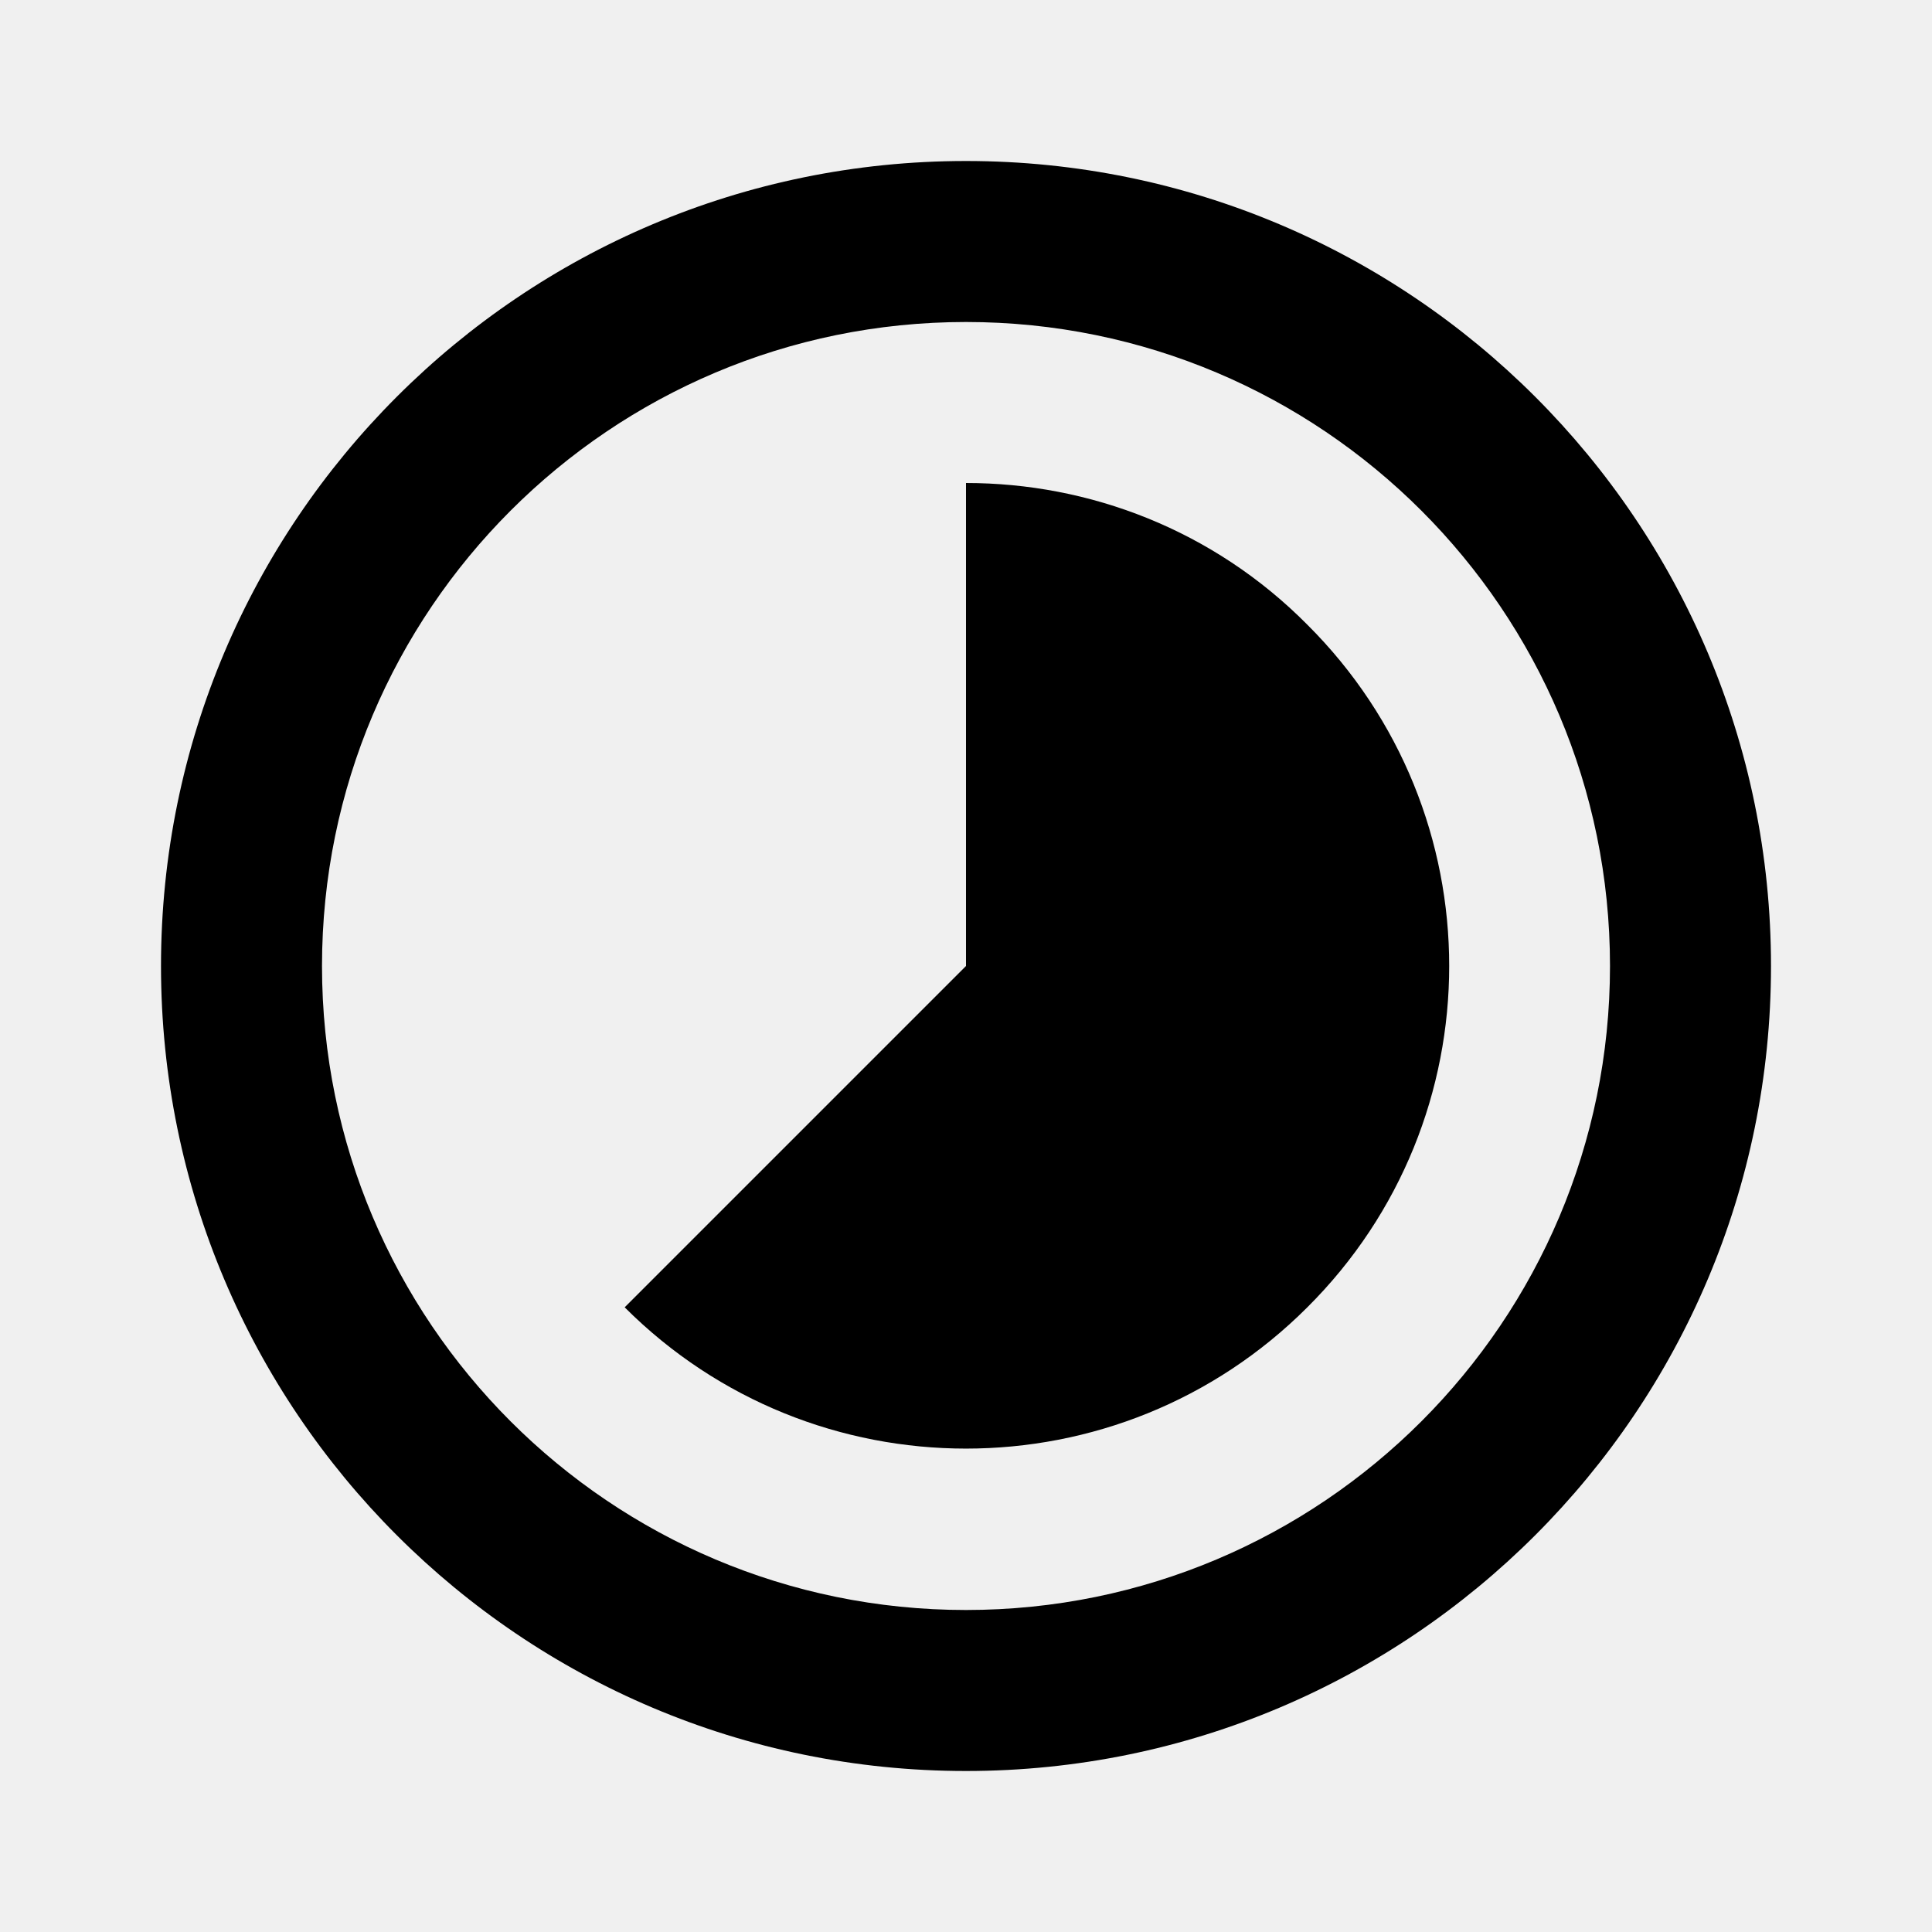
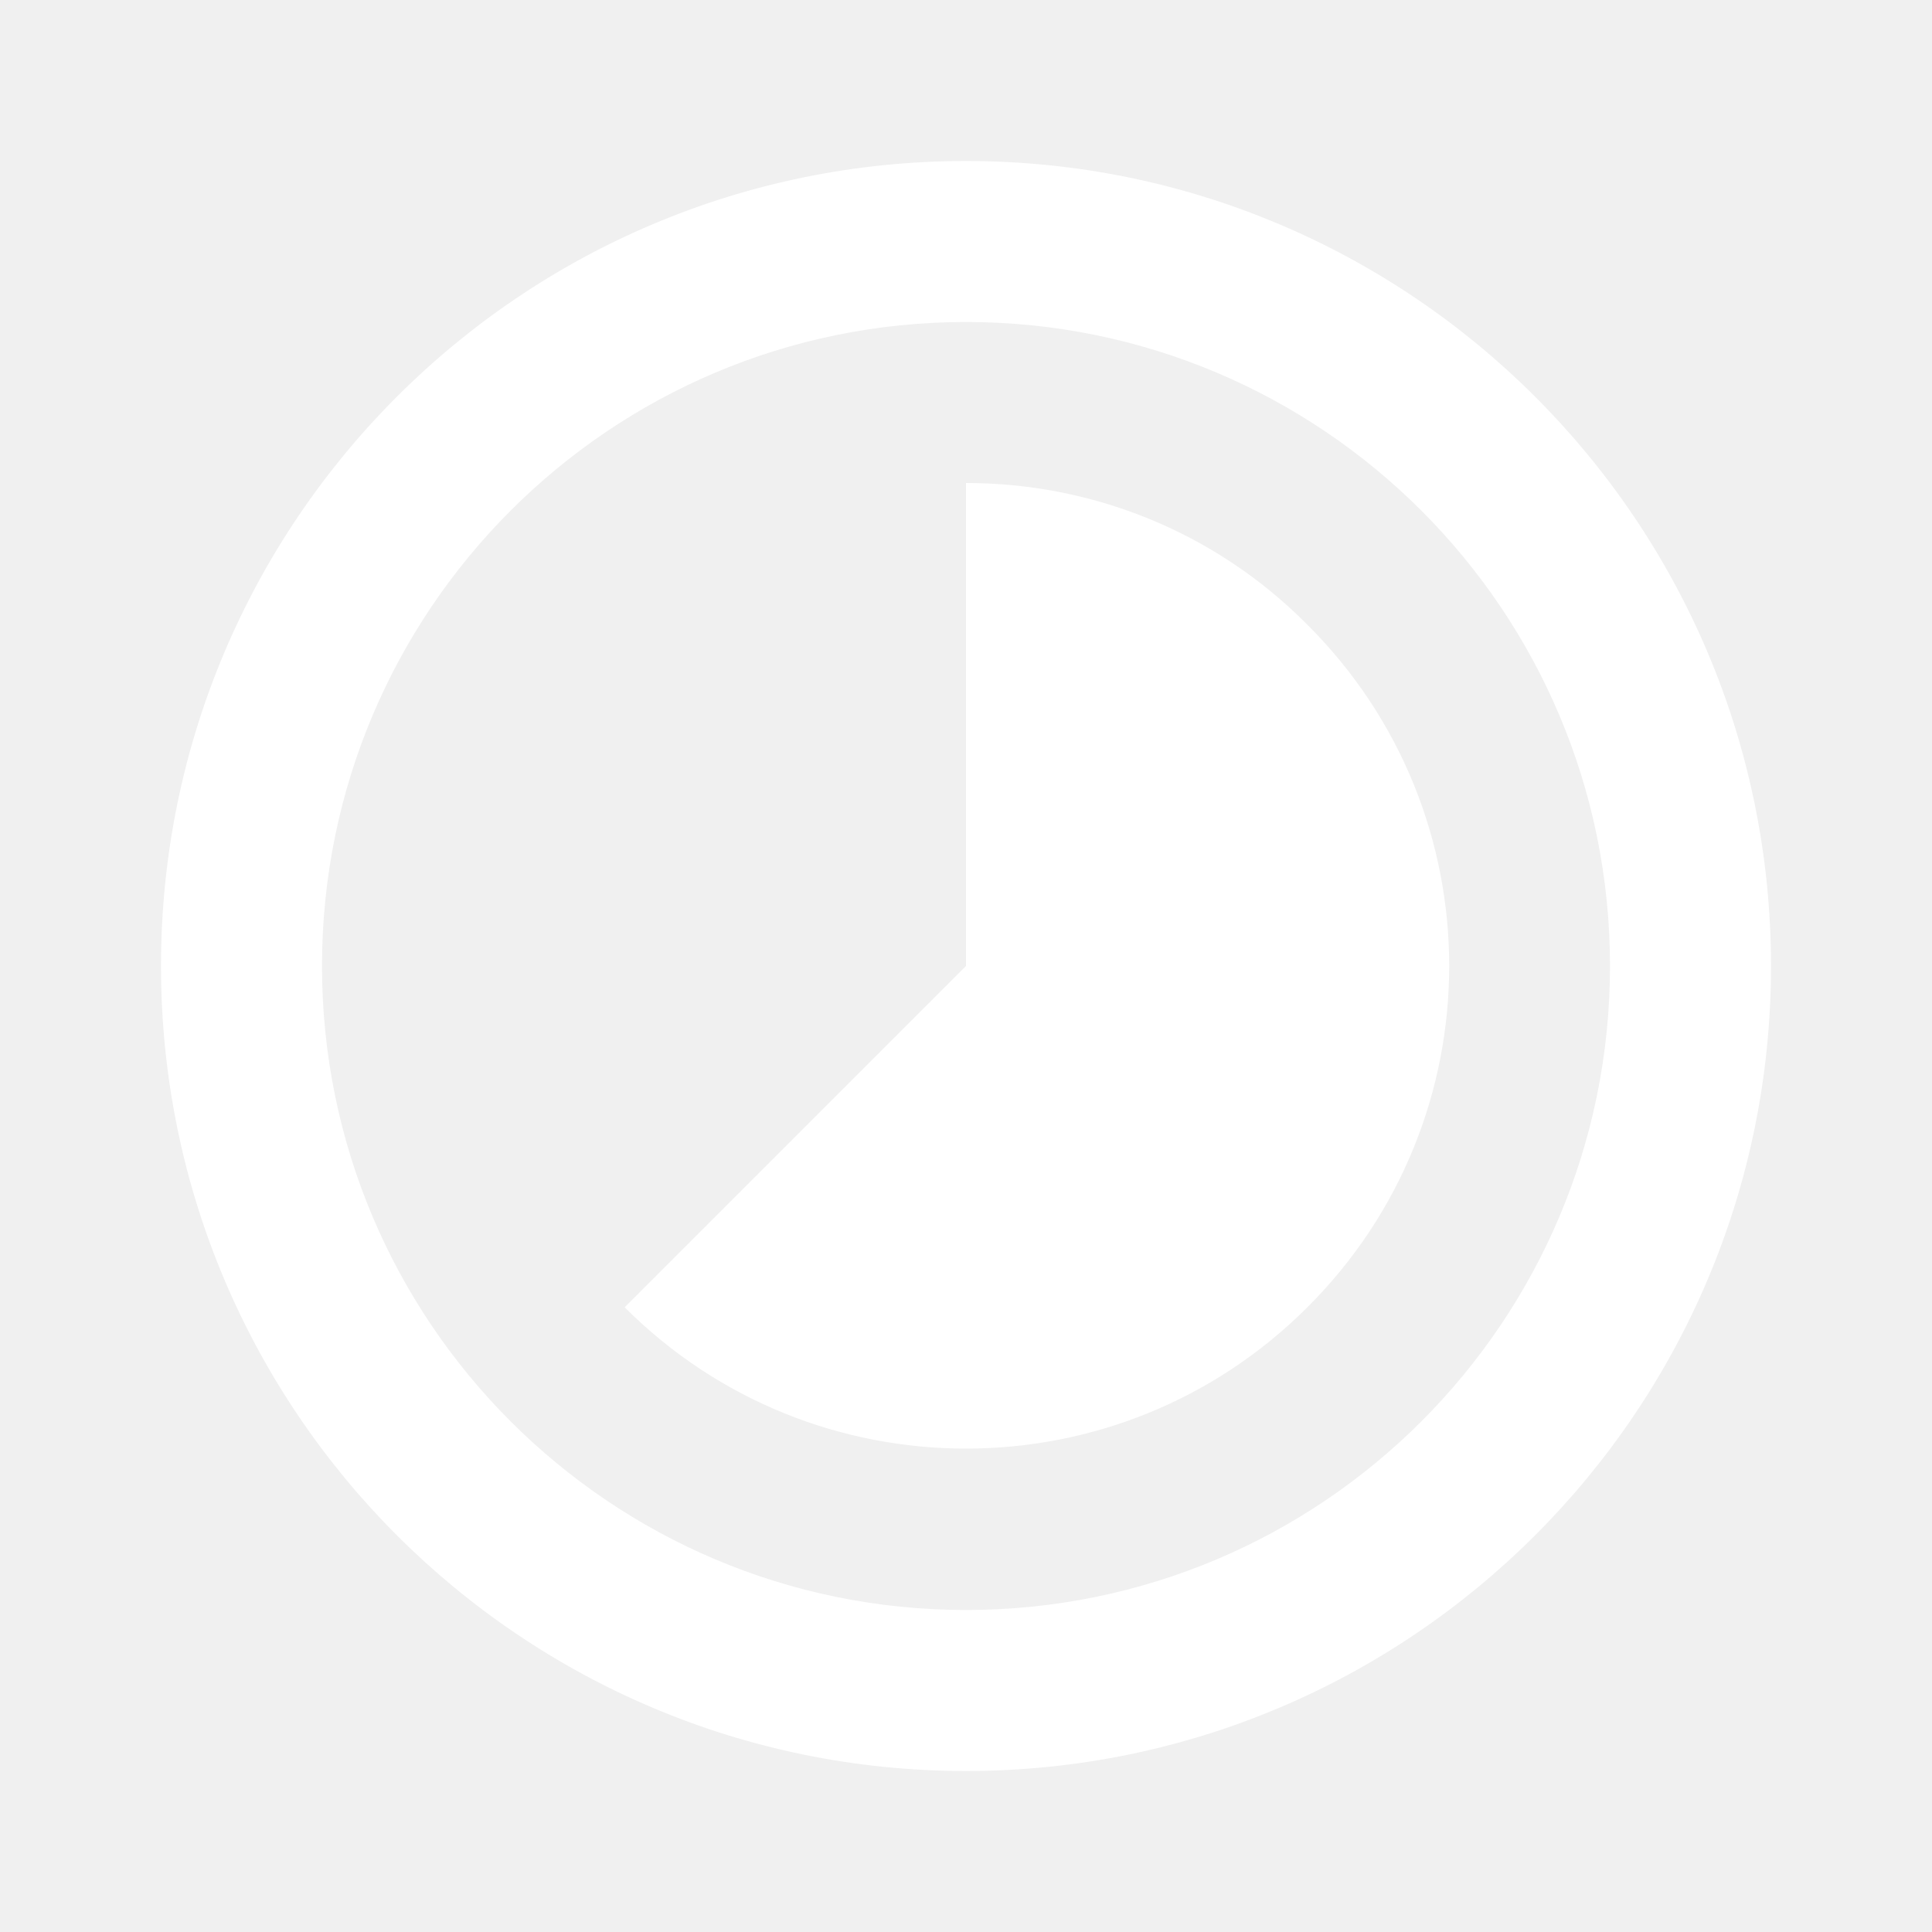
- <svg xmlns="http://www.w3.org/2000/svg" version="1.1" width="24" height="24" viewBox="0 0 24 24">
+ <svg xmlns="http://www.w3.org/2000/svg" version="1.1" width="24" height="24" fill="white" viewBox="0 0 24 24">
  <path d="M12,20A8,8 0 0,1 4,12A8,8 0 0,1 12,4A8,8 0 0,1 20,12A8,8 0 0,1 12,20M12,2A10,10 0 0,0 2,12A10,10 0 0,0 12,22A10,10 0 0,0 22,12A10,10 0 0,0 12,2M16.24,7.76C15.07,6.58 13.53,6 12,6V12L7.76,16.24C10.1,18.58 13.9,18.58 16.24,16.24C18.59,13.9 18.59,10.1 16.24,7.76Z" />
</svg>
